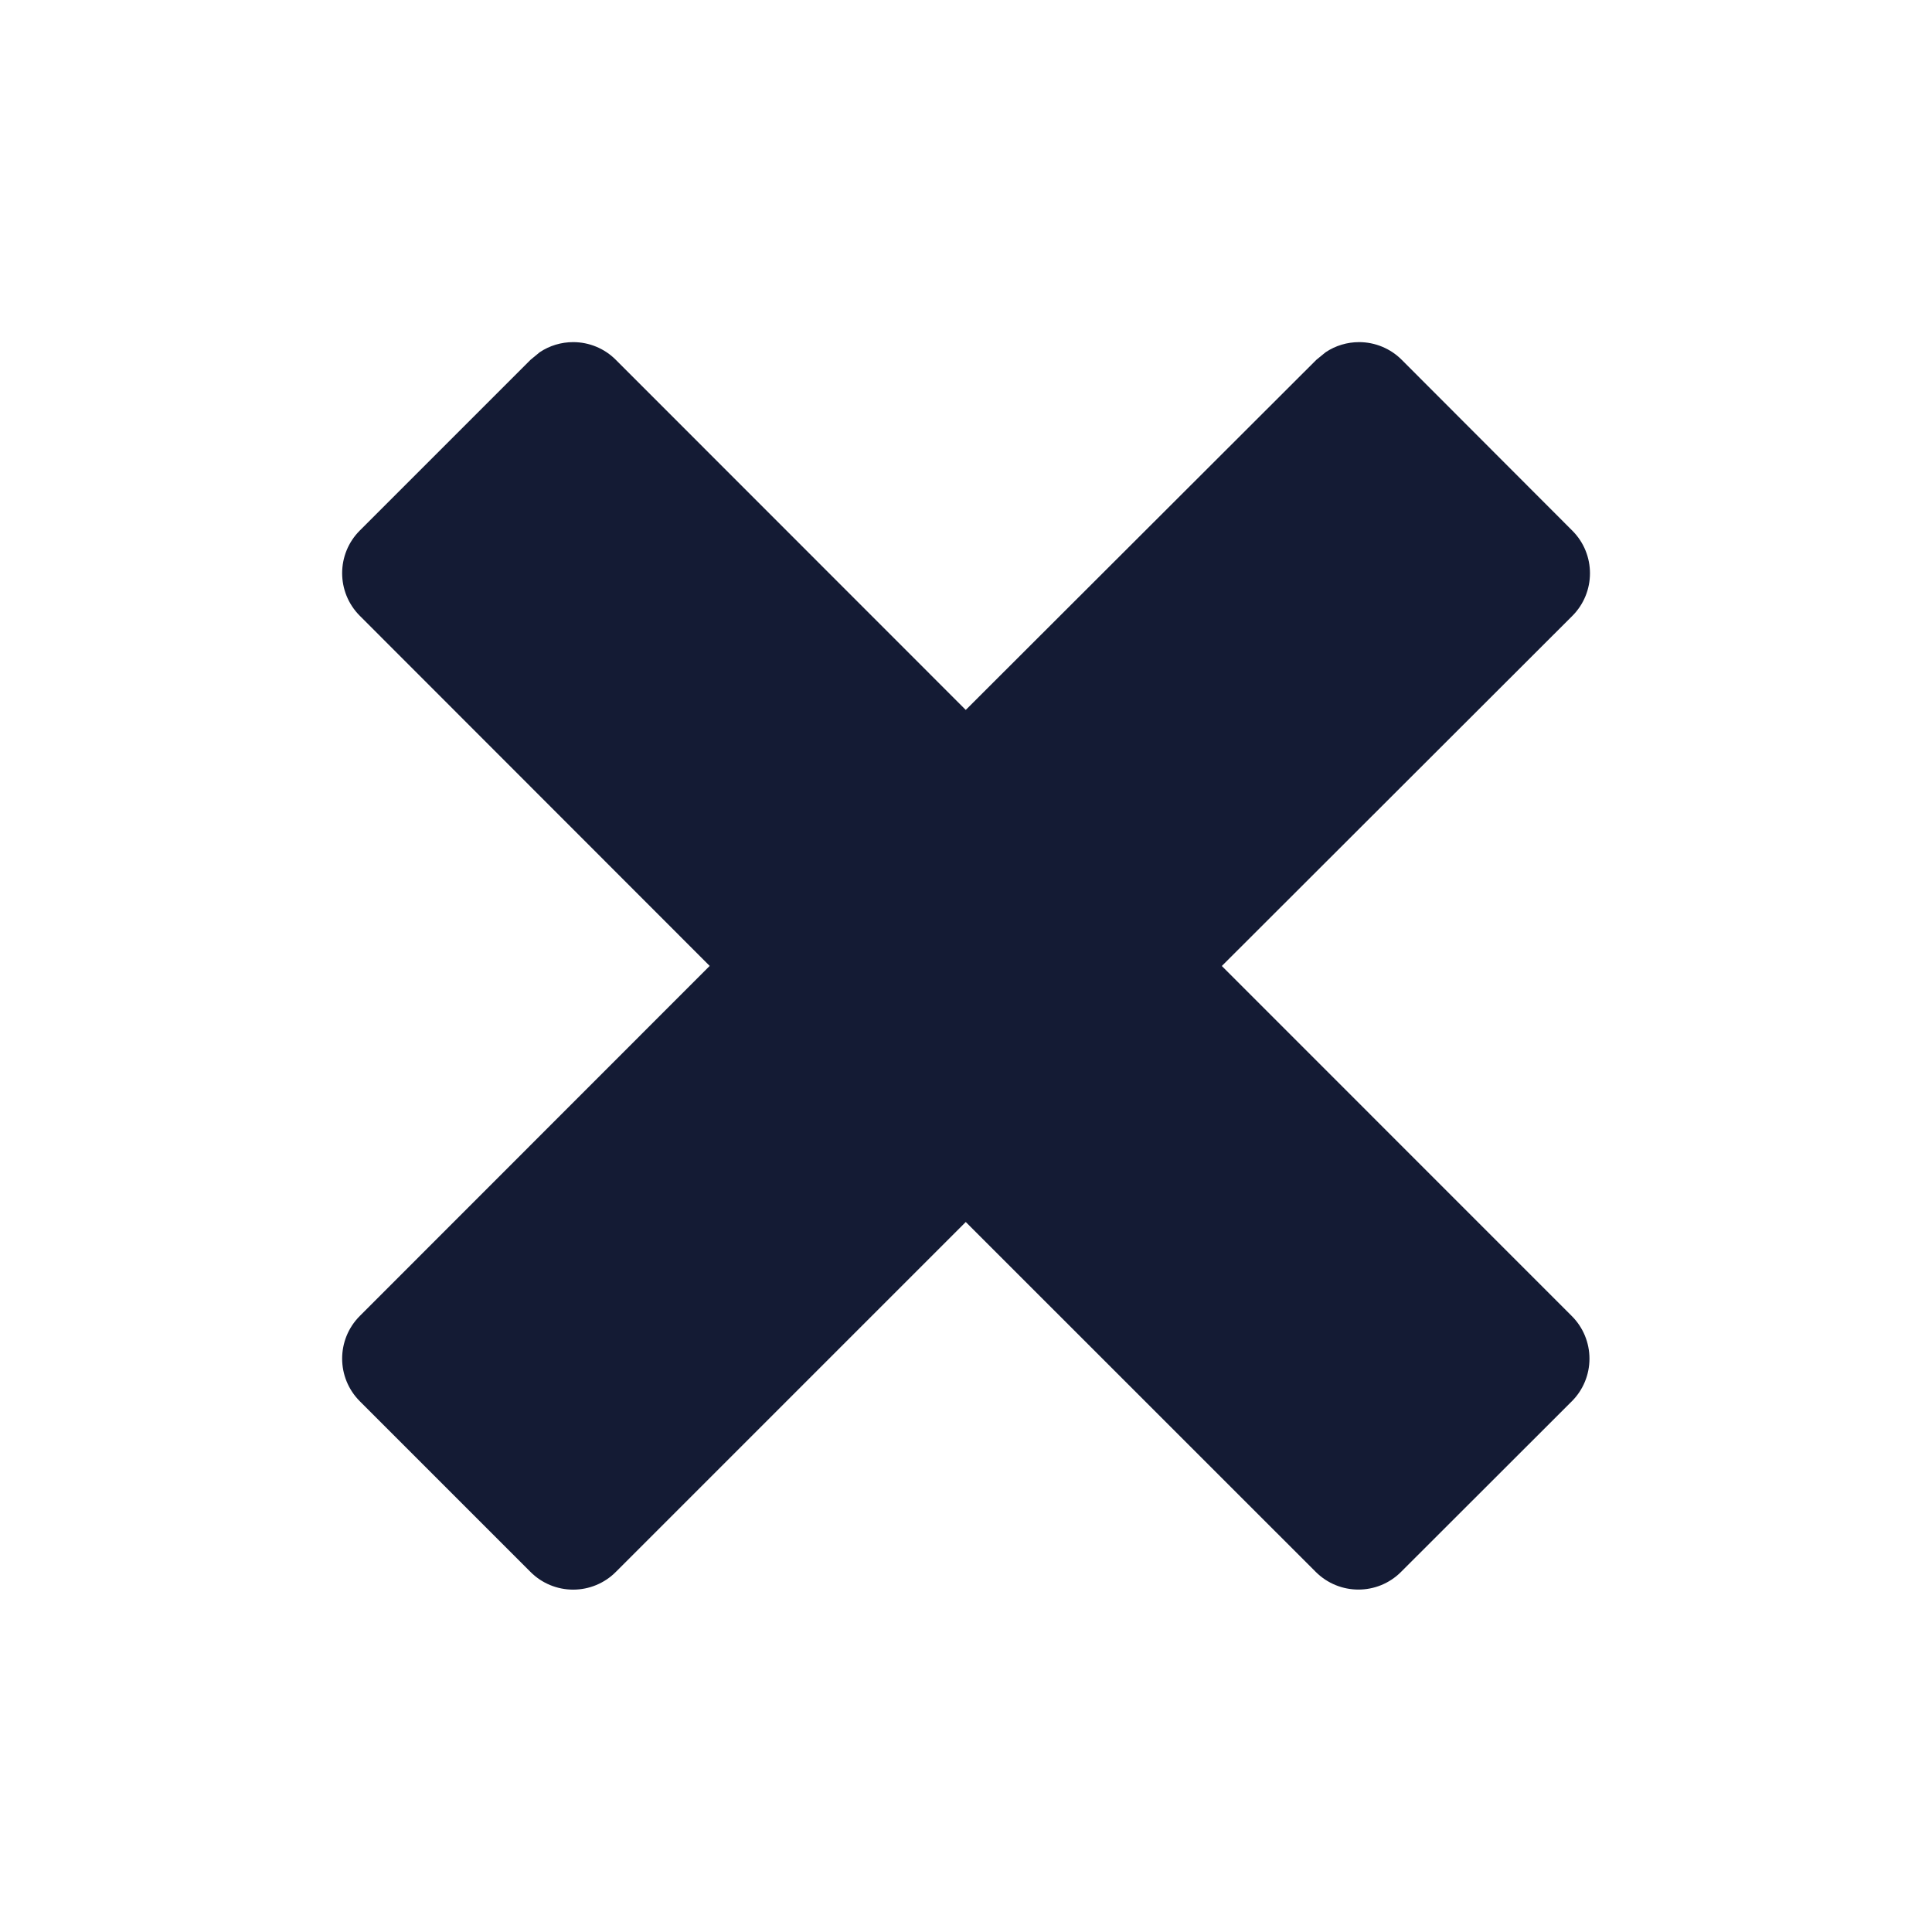
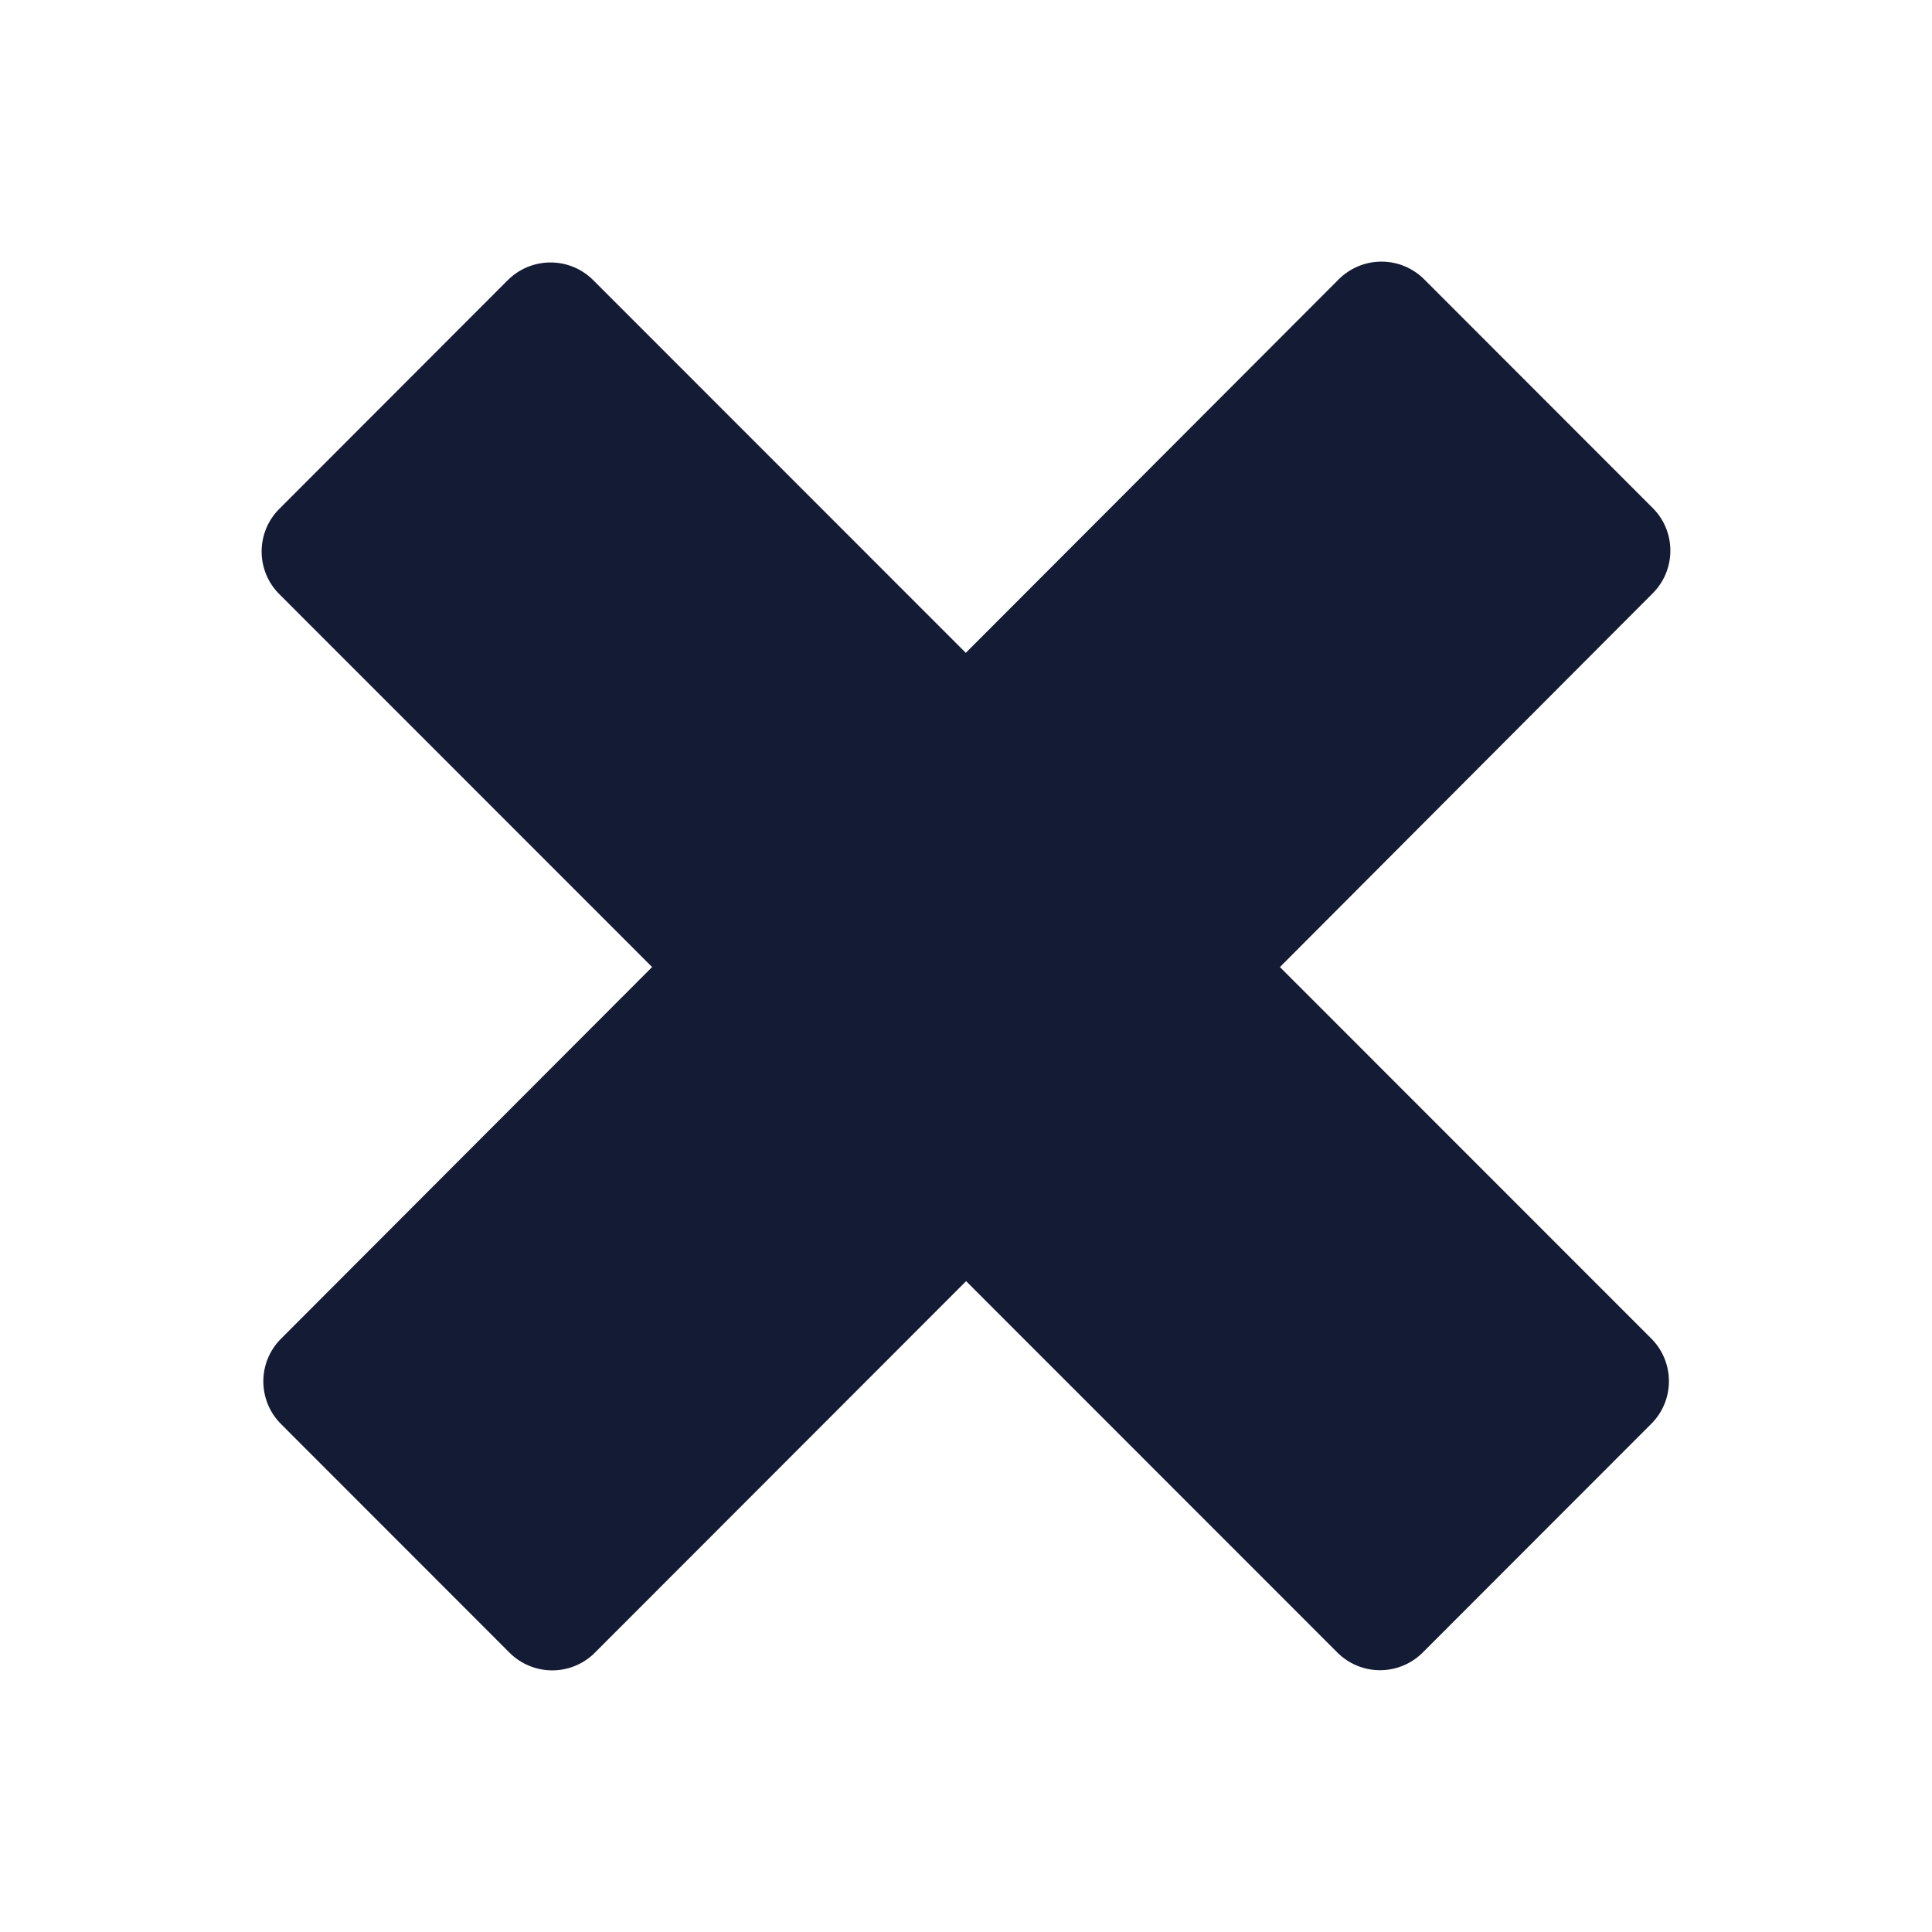
<svg xmlns="http://www.w3.org/2000/svg" width="24" height="24" viewBox="0 0 24 24" fill="none">
-   <path d="M17.413 4.47C17.273 4.329 17.081 4.25 16.883 4.25C16.734 4.25 16.589 4.294 16.467 4.376L16.352 4.47L11.997 8.819L7.65 4.47C7.51 4.329 7.319 4.25 7.12 4.25C6.971 4.25 6.826 4.294 6.704 4.376L6.59 4.47L4.47 6.59C4.177 6.883 4.177 7.357 4.47 7.65L8.816 11.999L4.47 16.347C4.177 16.64 4.177 17.114 4.47 17.407L6.59 19.527C6.73 19.668 6.921 19.747 7.12 19.747C7.319 19.747 7.51 19.668 7.65 19.527L11.997 15.18L16.344 19.526C16.637 19.819 17.111 19.82 17.404 19.527L19.525 17.408C19.666 17.268 19.745 17.077 19.745 16.878C19.745 16.679 19.666 16.488 19.525 16.348L15.178 12L19.531 7.652C19.824 7.36 19.825 6.885 19.532 6.592L17.413 4.47Z" fill="#141B34" />
+   <path d="M17.161 3.25C17.36 3.25 17.551 3.329 17.692 3.47L20.53 6.31C20.823 6.602 20.823 7.077 20.531 7.37L15.909 12.004L7.39 20.53C7.25 20.671 7.059 20.75 6.86 20.75C6.661 20.75 6.47 20.671 6.329 20.53L3.491 17.69C3.198 17.397 3.198 16.923 3.491 16.63L16.63 3.47C16.771 3.329 16.962 3.25 17.161 3.25Z" fill="#141B34" />
+   <path d="M20.514 16.629C20.805 16.922 20.805 17.396 20.512 17.688L17.674 20.528C17.533 20.669 17.342 20.748 17.143 20.748C16.944 20.748 16.753 20.669 16.612 20.527L3.471 7.382C3.33 7.242 3.25 7.051 3.25 6.852C3.25 6.652 3.329 6.461 3.47 6.321L6.308 3.48C6.601 3.188 7.075 3.187 7.368 3.479L20.514 16.629Z" fill="#141B34" />
</svg>
